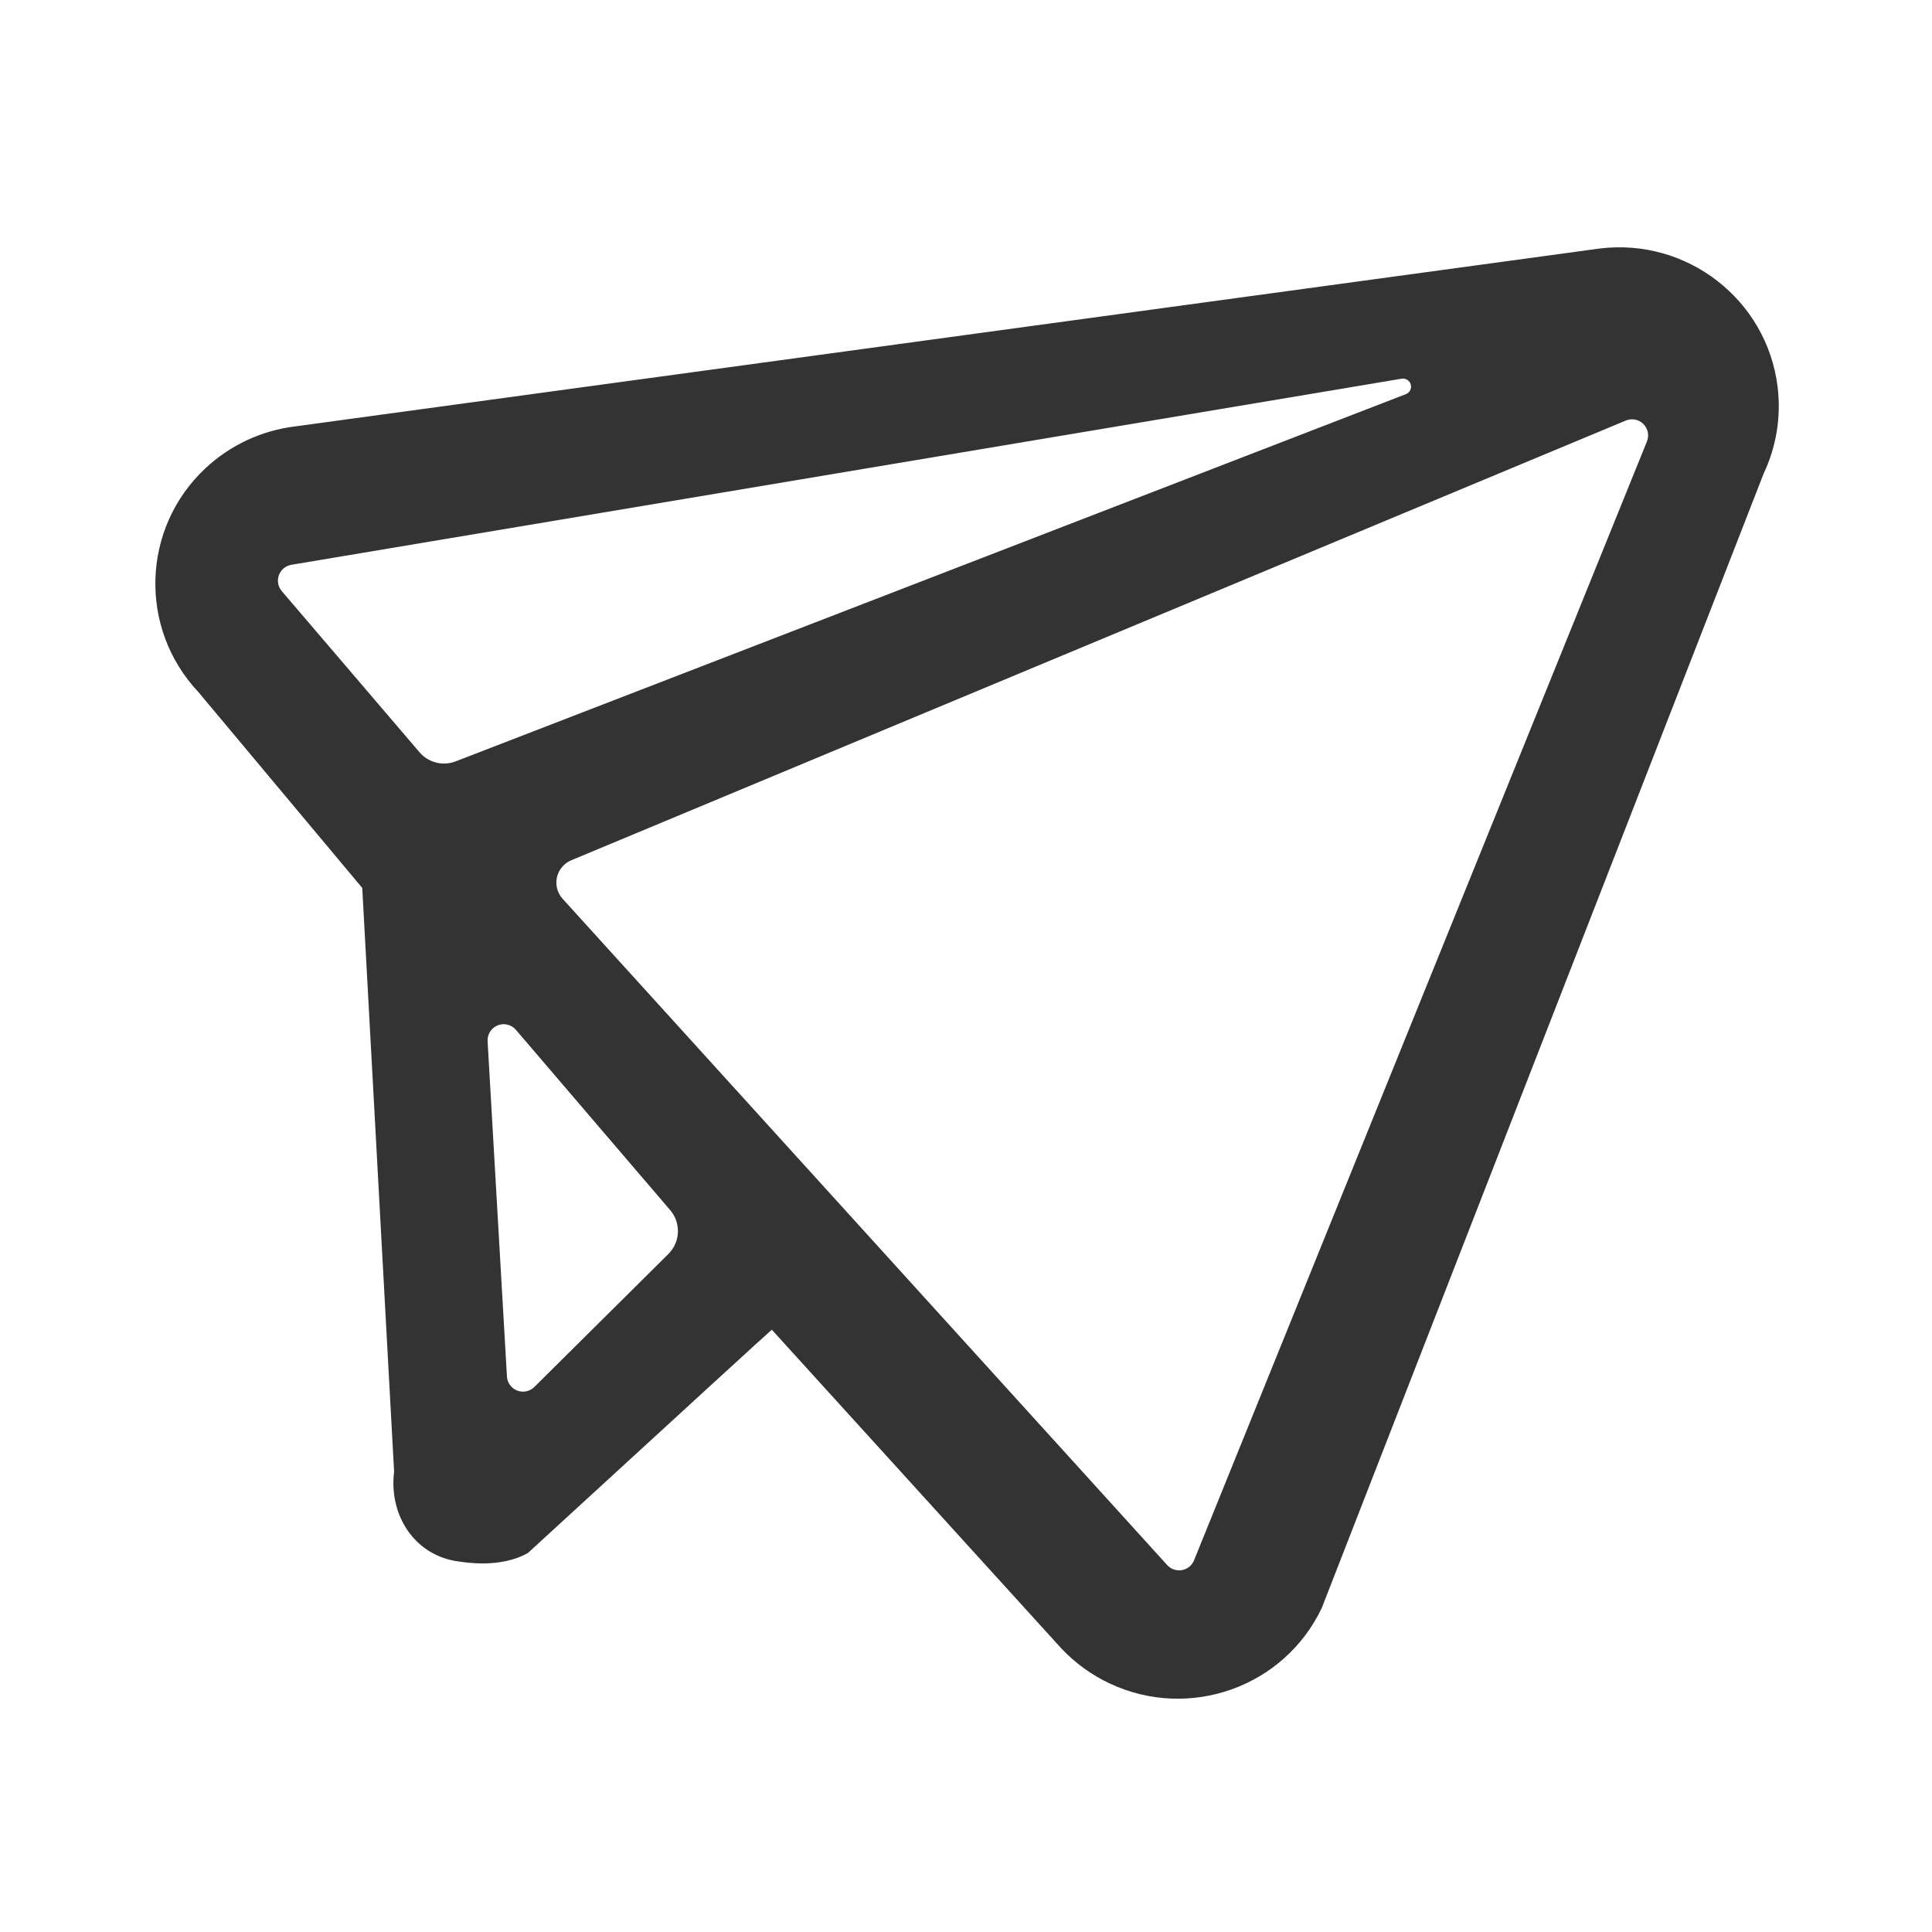
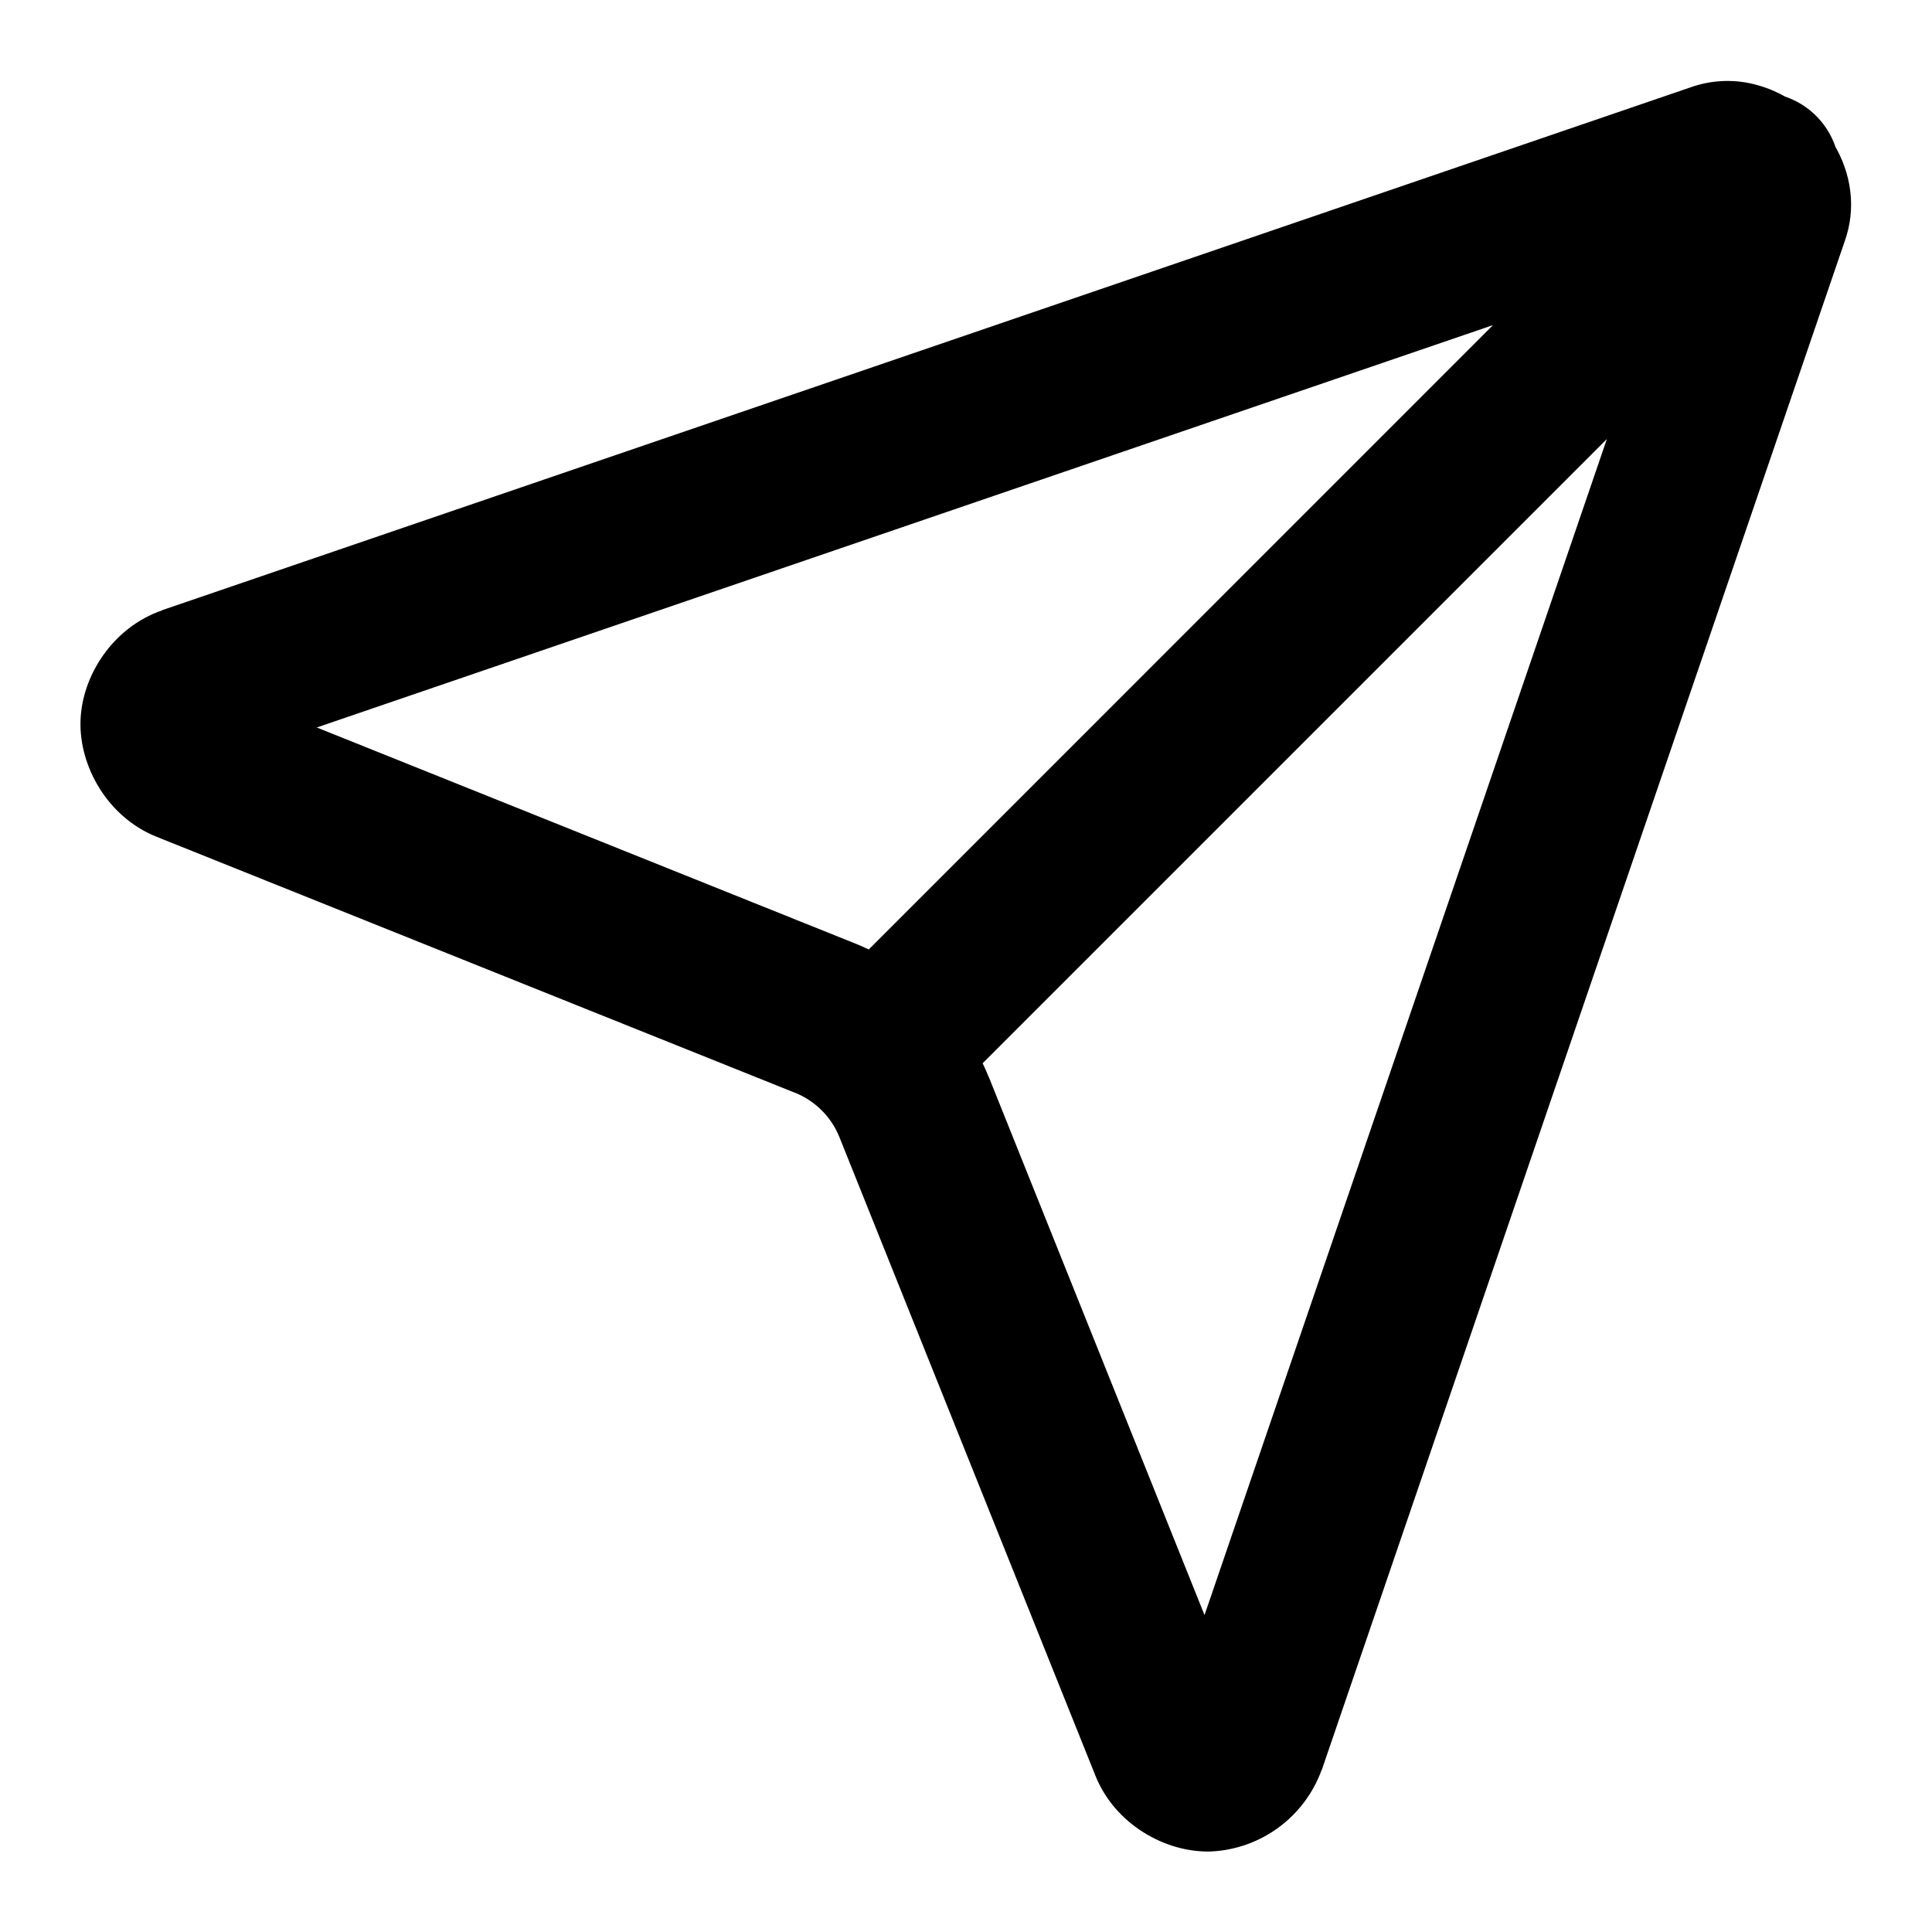
- <svg xmlns="http://www.w3.org/2000/svg" t="1790499577392" class="icon" viewBox="0 0 1024 1024" version="1.1" p-id="12200" width="200" height="200">
-   <path d="M742.895 200.717L154.436 299.354a8.533 8.533 0 0 0-5.077 13.961L222.357 398.72a17.067 17.067 0 0 0 19.123 4.834l503.659-194.645a4.267 4.267 0 0 0-2.24-8.192z m-110.025 626.274l240.043-593.02a8.533 8.533 0 0 0-11.191-11.076L302.763 455.97a12.8 12.8 0 0 0-4.557 20.416l320.439 353.139a8.533 8.533 0 0 0 14.229-2.534z m-353.084-3.861c-14.677 8.235-33.212 4.928-36.301 4.548-23.433-2.876-37.483-24.243-34.603-47.68L192 470.635l-86.724-103.68c-31.966-33.869-30.319-87.07 3.678-118.831a84.561 84.561 0 0 1 47.45-22.118l691.465-94.293c46.31-5.675 88.521 27.081 94.281 73.165 1.971 15.787-0.597 31.804-7.407 46.187L700.599 852.181c-19.883 41.984-70.225 59.93-112.444 40.094a84.625 84.625 0 0 1-25.553-18.5L409.079 704.768c-0.849 0.597-43.947 40.051-129.293 118.366z m-21.35-271.253l10.253 177.685a8.533 8.533 0 0 0 14.528 5.568l71.057-70.515a17.067 17.067 0 0 0 0.947-23.211L273.442 545.835a8.533 8.533 0 0 0-15.006 6.042z" fill="#333333" p-id="12201" />
+ <svg xmlns="http://www.w3.org/2000/svg" class="icon" style="width: 1em;height: 1em;vertical-align: middle;fill: currentColor;overflow: hidden;" viewBox="0 0 1024 1024" version="1.1" p-id="14077">
+   <path d="M931.413 45.099a58.197 58.197 0 0 0-35.499 1.237L85.931 323.413a42.667 42.667 0 0 0 0 0.085c-26.069 8.96-42.667 34.645-43.264 58.837-0.64 24.192 14.592 50.816 40.149 61.099l338.347 135.68a42.667 42.667 0 0 0 0.085 0 42.496 42.496 0 0 1 23.68 23.637l135.68 338.432c10.24 25.557 36.864 40.789 61.056 40.149a65.707 65.707 0 0 0 58.837-43.264 42.667 42.667 0 0 0 0.085 0l277.077-809.984c13.013-36.053-12.459-73.728-46.251-82.987z m-48.341 95.829l-244.651 715.093-114.261-285.013a42.667 42.667 0 0 0-0.085-0.085 128.128 128.128 0 0 0-71.168-70.997l-285.013-114.347zM932.437 48.896a42.667 42.667 0 0 0-30.208 12.501L435.499 528.213a42.667 42.667 0 0 0 0 60.331 42.667 42.667 0 0 0 60.331 0l466.773-466.773a42.667 42.667 0 0 0 0-60.331 42.667 42.667 0 0 0-30.165-12.501z" p-id="14078" />
</svg>
